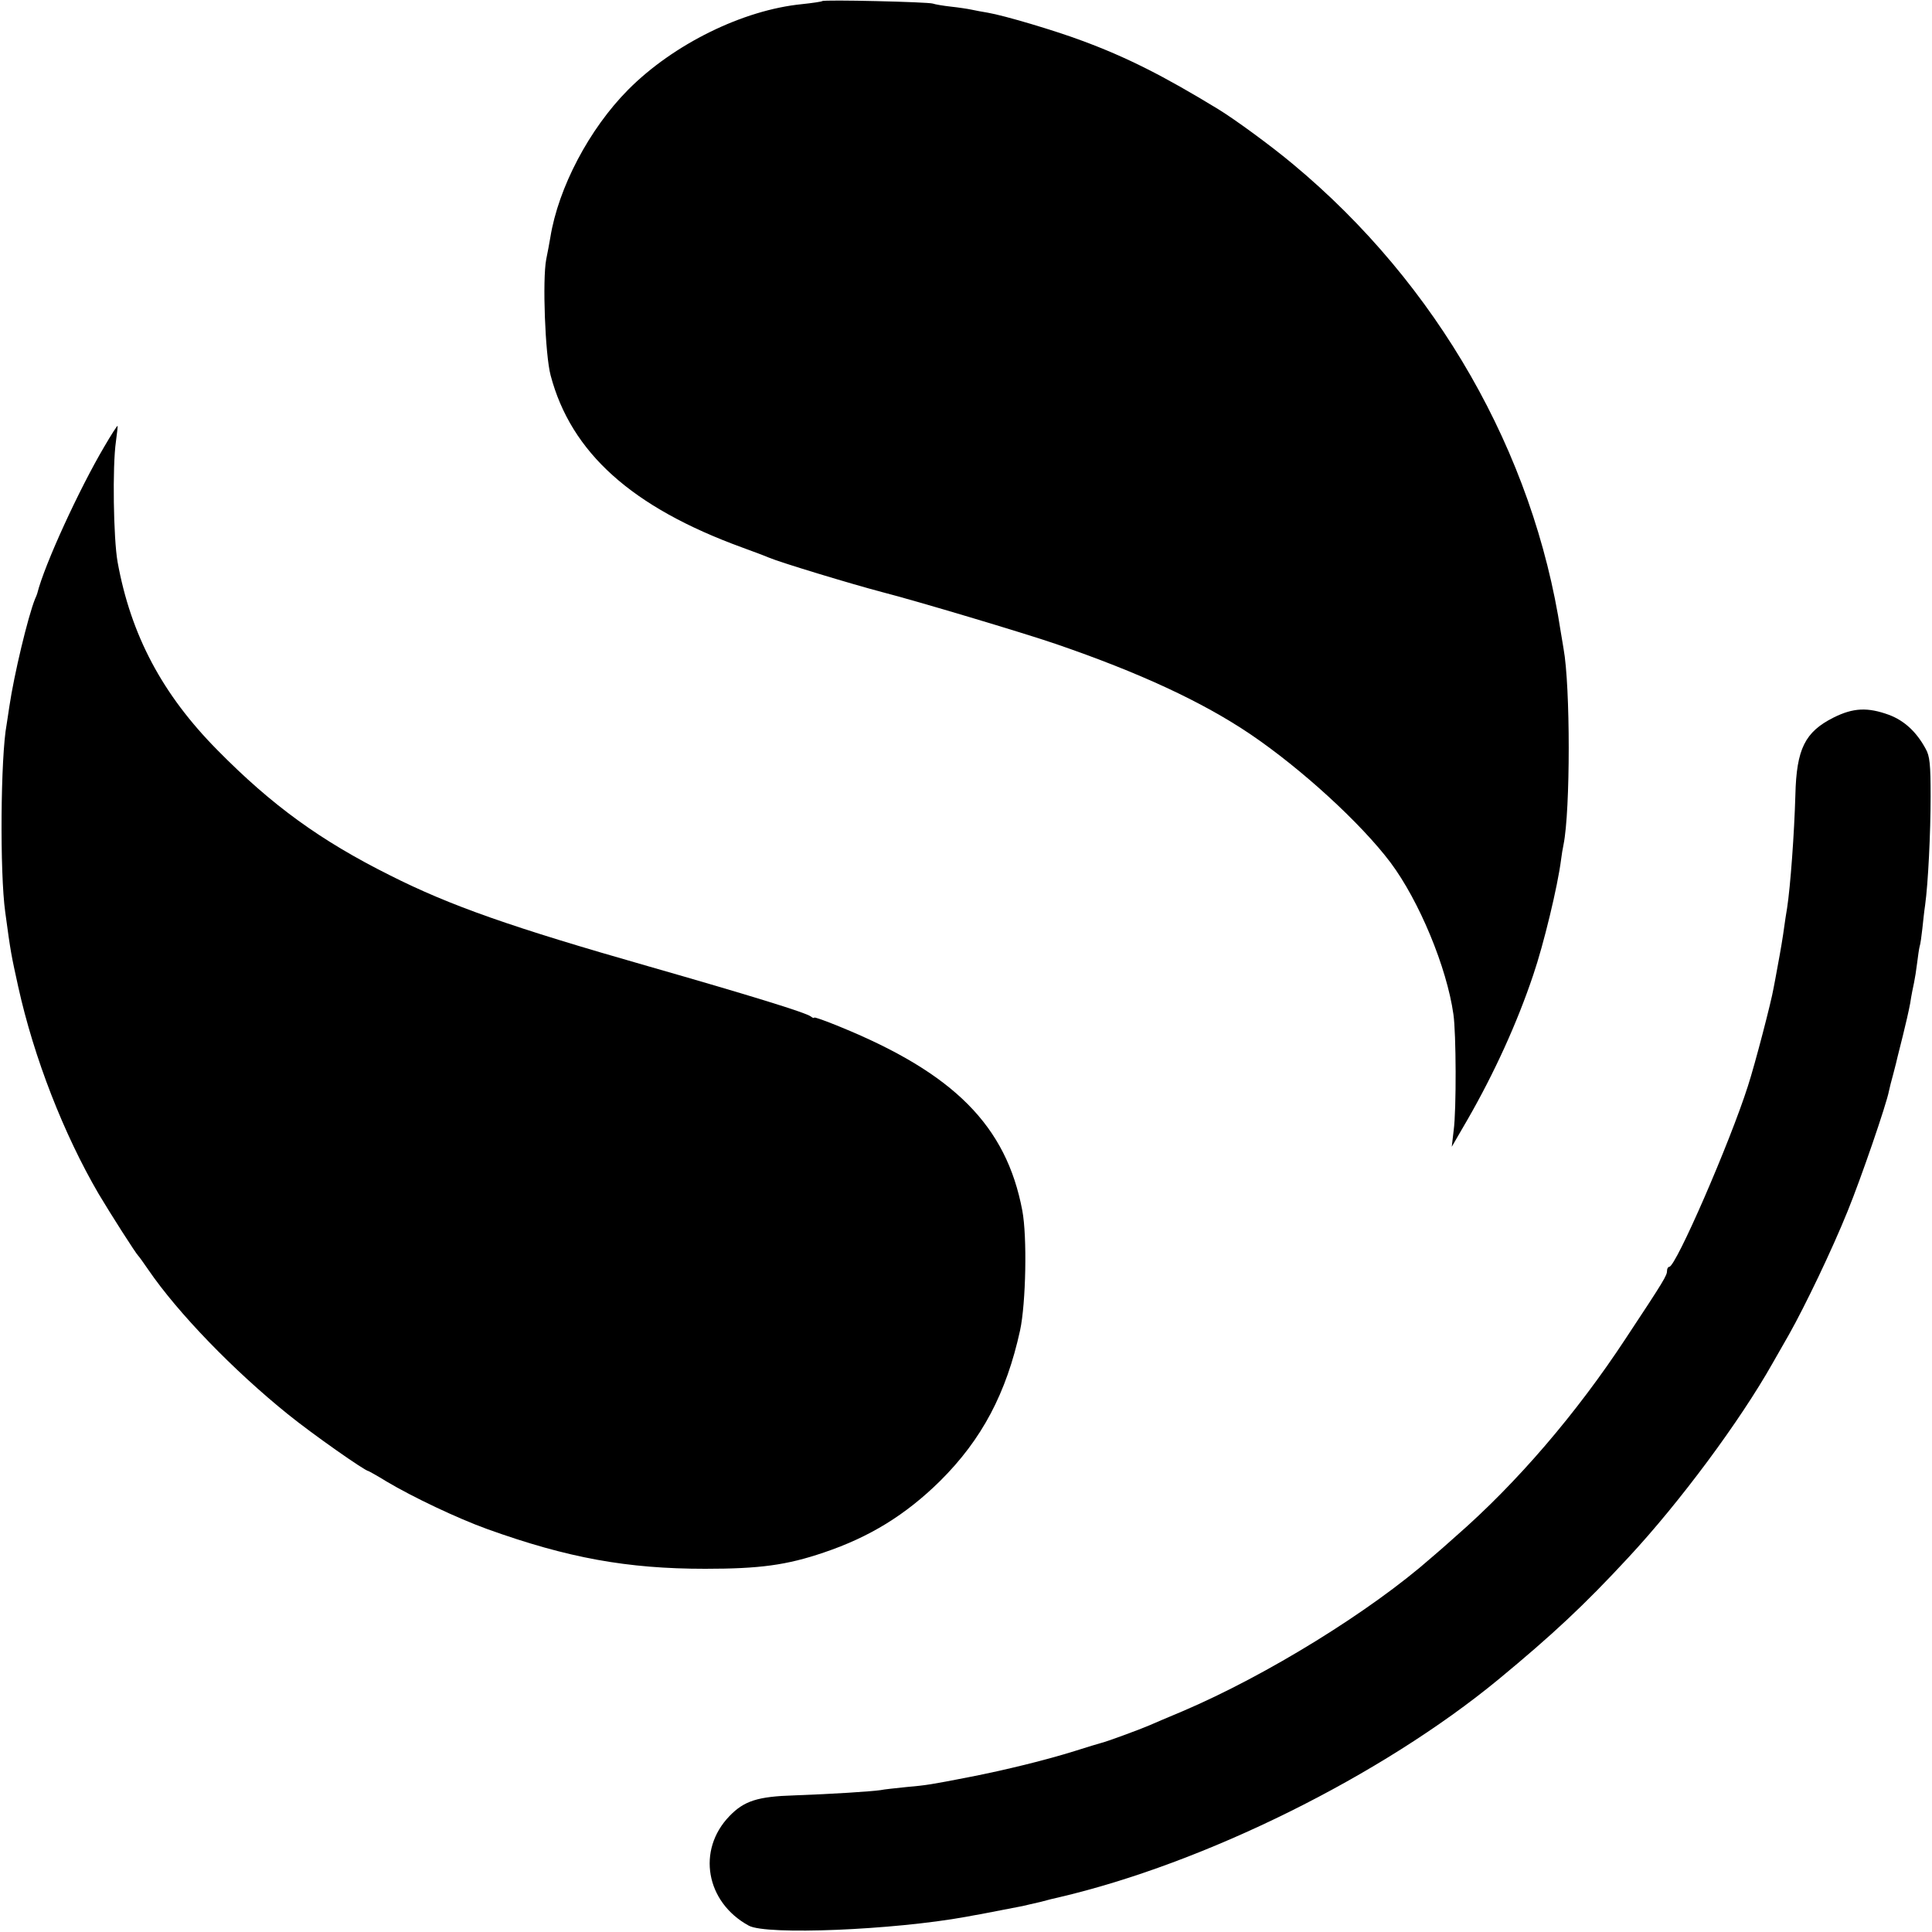
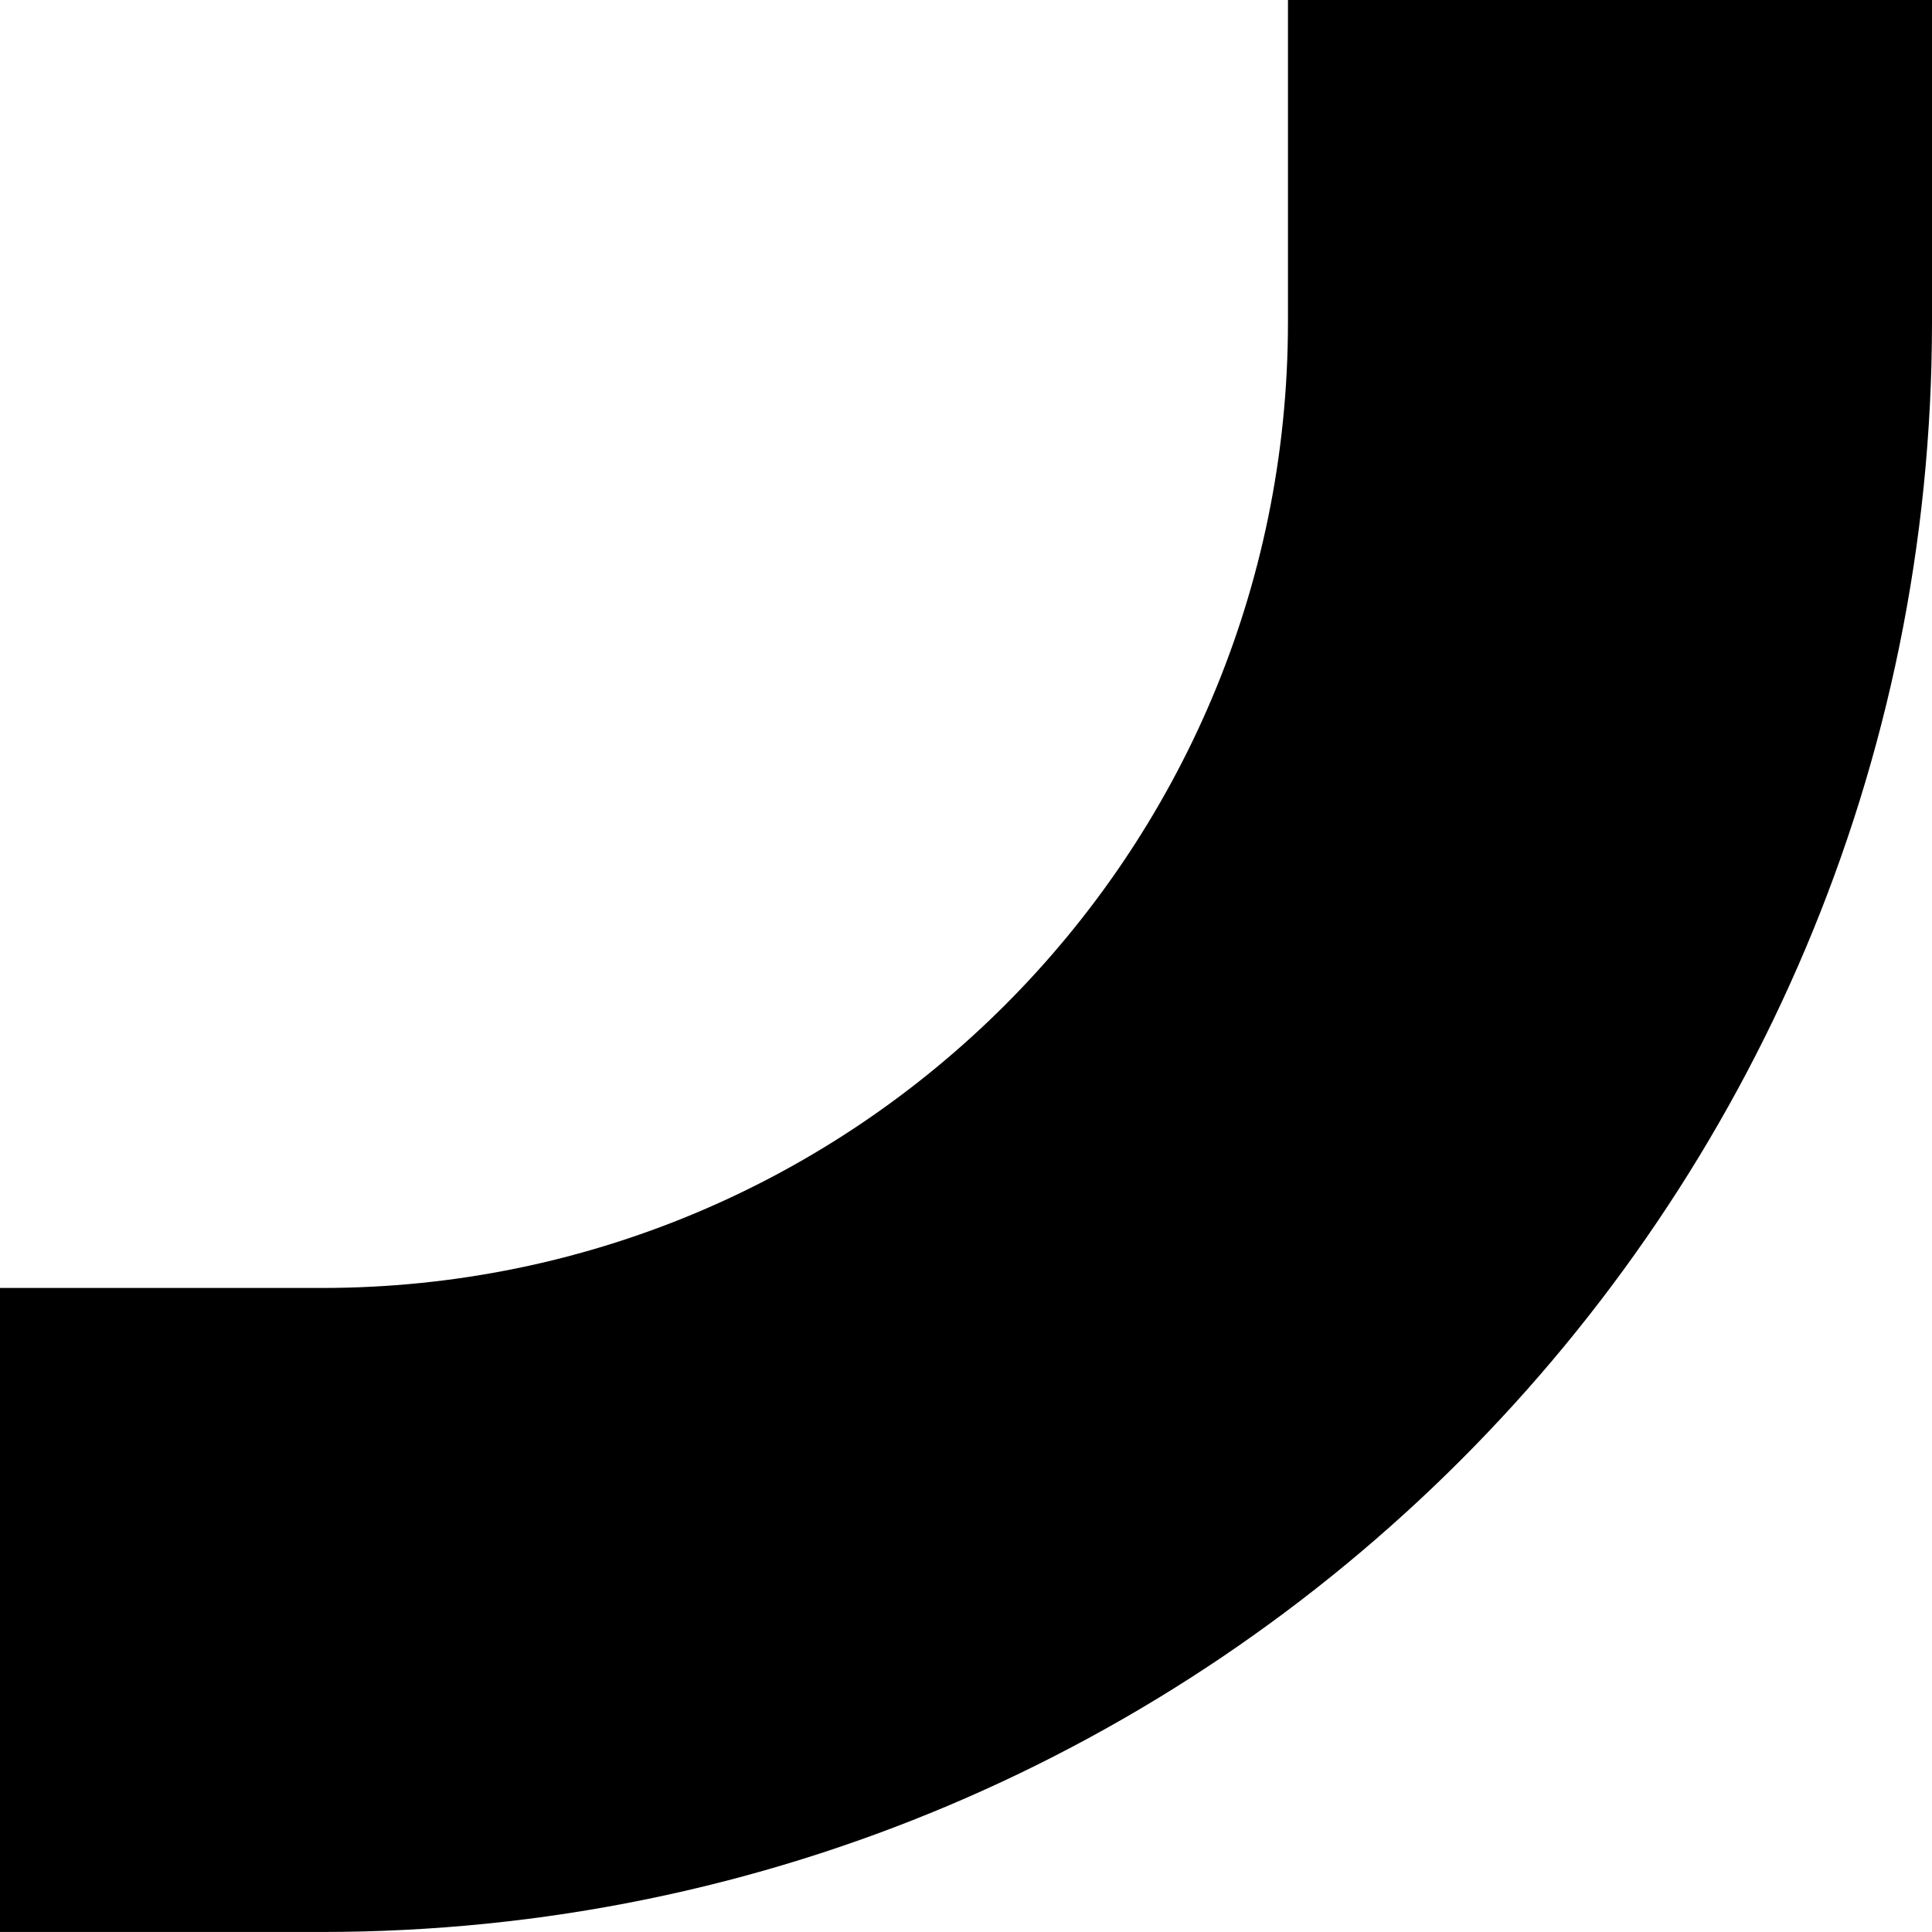
- <svg xmlns="http://www.w3.org/2000/svg" version="1.0" viewBox="0 0 700 700">
-   <path d="M297.9.4c-.2.2-3.5.7-7.3 1.1-21.4 2.1-46.6 14.5-63 31C213.5 46.7 202.3 68 199.4 86c-.3 1.9-1 5.5-1.5 8-1.4 7.3-.4 34.5 1.6 42 7.4 28 29.4 47.8 69.5 62.4 4.1 1.5 8.4 3.1 9.5 3.6 4.2 1.8 30 9.6 41 12.5 12.5 3.2 51.3 14.8 63 18.8 30.3 10.4 53 20.9 70.5 32.7 18.6 12.6 40.1 32.3 50.8 46.5 10.4 13.9 20.4 38 22.8 55 1 6.8 1.1 34.6.1 42l-.7 6 5.8-10c9.6-16.7 17.9-34.9 23.7-52.2 3.8-11.1 8.9-32.3 10.1-41.8.2-1.7.6-4.1.9-5.5 2.5-12.4 2.5-57.4 0-71-.1-.8-.6-3.5-1-6-9.9-65-44.8-126.1-97-169.5-8-6.7-21-16.2-27.2-20-19.7-12-33.1-18.8-49.4-24.8-9.9-3.7-28.1-9.1-34-10.1-1.9-.3-4.5-.8-5.9-1.1-1.4-.3-4.7-.8-7.5-1.1-2.7-.3-5.7-.8-6.5-1.1-1.7-.6-39.5-1.5-40.1-.9zM37.8 161.8c-9.1 15.4-21.7 42.8-24.3 53.2-.1.3-.4 1.2-.8 2-2.6 6.5-7.6 27.4-9.3 38.9-.4 2.5-.8 5.5-1 6.6-2.2 11.7-2.5 53.8-.5 68 2 14.9 2.2 15.6 4.7 27 5.7 25.8 16.5 53.4 29.1 75 4.4 7.4 13.6 21.8 14.4 22.5.3.3 1.9 2.5 3.6 5 10.8 15.8 31 36.6 50.6 52.4 8.9 7.2 28 20.6 29.2 20.6.1 0 3.2 1.7 6.6 3.8 9.4 5.6 25.6 13.3 36.4 17.2 29.2 10.5 50.8 14.4 79 14.4 19.7 0 29.5-1.3 43-5.9 16.6-5.6 29.6-13.6 42.1-25.9 15.2-15.1 24-31.8 29-54.6 2.1-9.8 2.6-33.9.8-43.4-5.8-30.7-24.7-49.7-66.1-66.6-5.1-2.1-9.3-3.6-9.3-3.3 0 .3-.6.1-1.2-.4-1.8-1.4-21.9-7.6-58.9-18.2-49.7-14.2-71.7-21.9-93.7-33-25-12.5-42.6-25.2-62.4-45.3-20-20.2-31.4-41.7-36.2-68.2-1.5-8.5-1.9-34.6-.6-43.6.4-3 .7-5.6.6-5.7-.1-.2-2.3 3.2-4.8 7.5z" />
-   <path d="M664.3 260c-10.3 5.2-13.4 11.3-13.8 28-.4 14.1-1.8 33.2-3 41-.3 1.9-.8 4.8-1 6.5-.5 3.8-1.3 8.6-2.5 15-.5 2.7-1.1 6.1-1.4 7.5-.8 4.8-6.7 27.5-9.3 35.5-6.5 20.4-26.1 65.5-28.5 65.5-.4 0-.8.6-.8 1.4 0 1.7-.9 3.3-15 24.6-17.8 27.1-39.4 52.3-61.4 71.5-3.1 2.8-7.1 6.3-8.9 7.8-22 19.4-59.7 42.7-90.2 55.7-5.5 2.3-10.9 4.6-12 5.1-3.7 1.6-16 6.1-17.5 6.4-.8.2-5.1 1.5-9.5 2.9-10.2 3.2-25.1 6.9-38.5 9.5-13.9 2.7-15 2.9-22.8 3.6-3.7.4-7.8.8-9.2 1.1-3.5.5-17.3 1.4-31.2 1.9-13.3.4-18.2 2-23.5 7.5-11.9 12.3-8.6 31.2 7 39.7 6.3 3.5 52.3 1.6 78.7-3.2 1.4-.3 3.9-.7 5.5-1 2.6-.5 8.2-1.6 15-2.9 1.1-.3 4-.9 6.5-1.5 2.5-.7 5.4-1.4 6.4-1.6 53.2-12.4 117.1-44.1 159.5-79 19.6-16.2 31.1-26.9 47.1-44.2 18.7-20.1 40.4-49.4 52.2-70.3 1.4-2.5 4.1-7.2 6-10.5 5.9-10.5 15.5-30.5 21.2-44.6 4.9-12 14.1-38.8 15-43.6.2-1 .9-3.8 1.6-6.3.7-2.5 1.3-5.2 1.5-6l2-8c.9-3.6 2.1-8.8 2.6-11.5.4-2.8 1.1-6.1 1.4-7.5.3-1.4.8-4.5 1.1-7 .3-2.5.7-5.2.9-6 .3-.8.7-3.8 1-6.5.3-2.8.7-6.6 1-8.5 1.1-7.9 2-26.3 2-39.5 0-11.5-.3-14.6-1.8-17.2-3.3-6.1-7.7-10.2-13.3-12.3-7.7-2.8-12.9-2.6-20.1 1z" />
+ <svg xmlns="http://www.w3.org/2000/svg" id="uuid-548c0309-8738-4576-b2c8-a948372eddde" viewBox="0 0 564.93 564.93">
+   <path d="M564.93,0v94.15c0,260-210.77,470.77-470.77,470.77H0v-188.31h94.15c156,0,282.46-126.46,282.46-282.46V0h188.31Z" style="fill-rule:evenodd; stroke-width:0px;" />
</svg>
